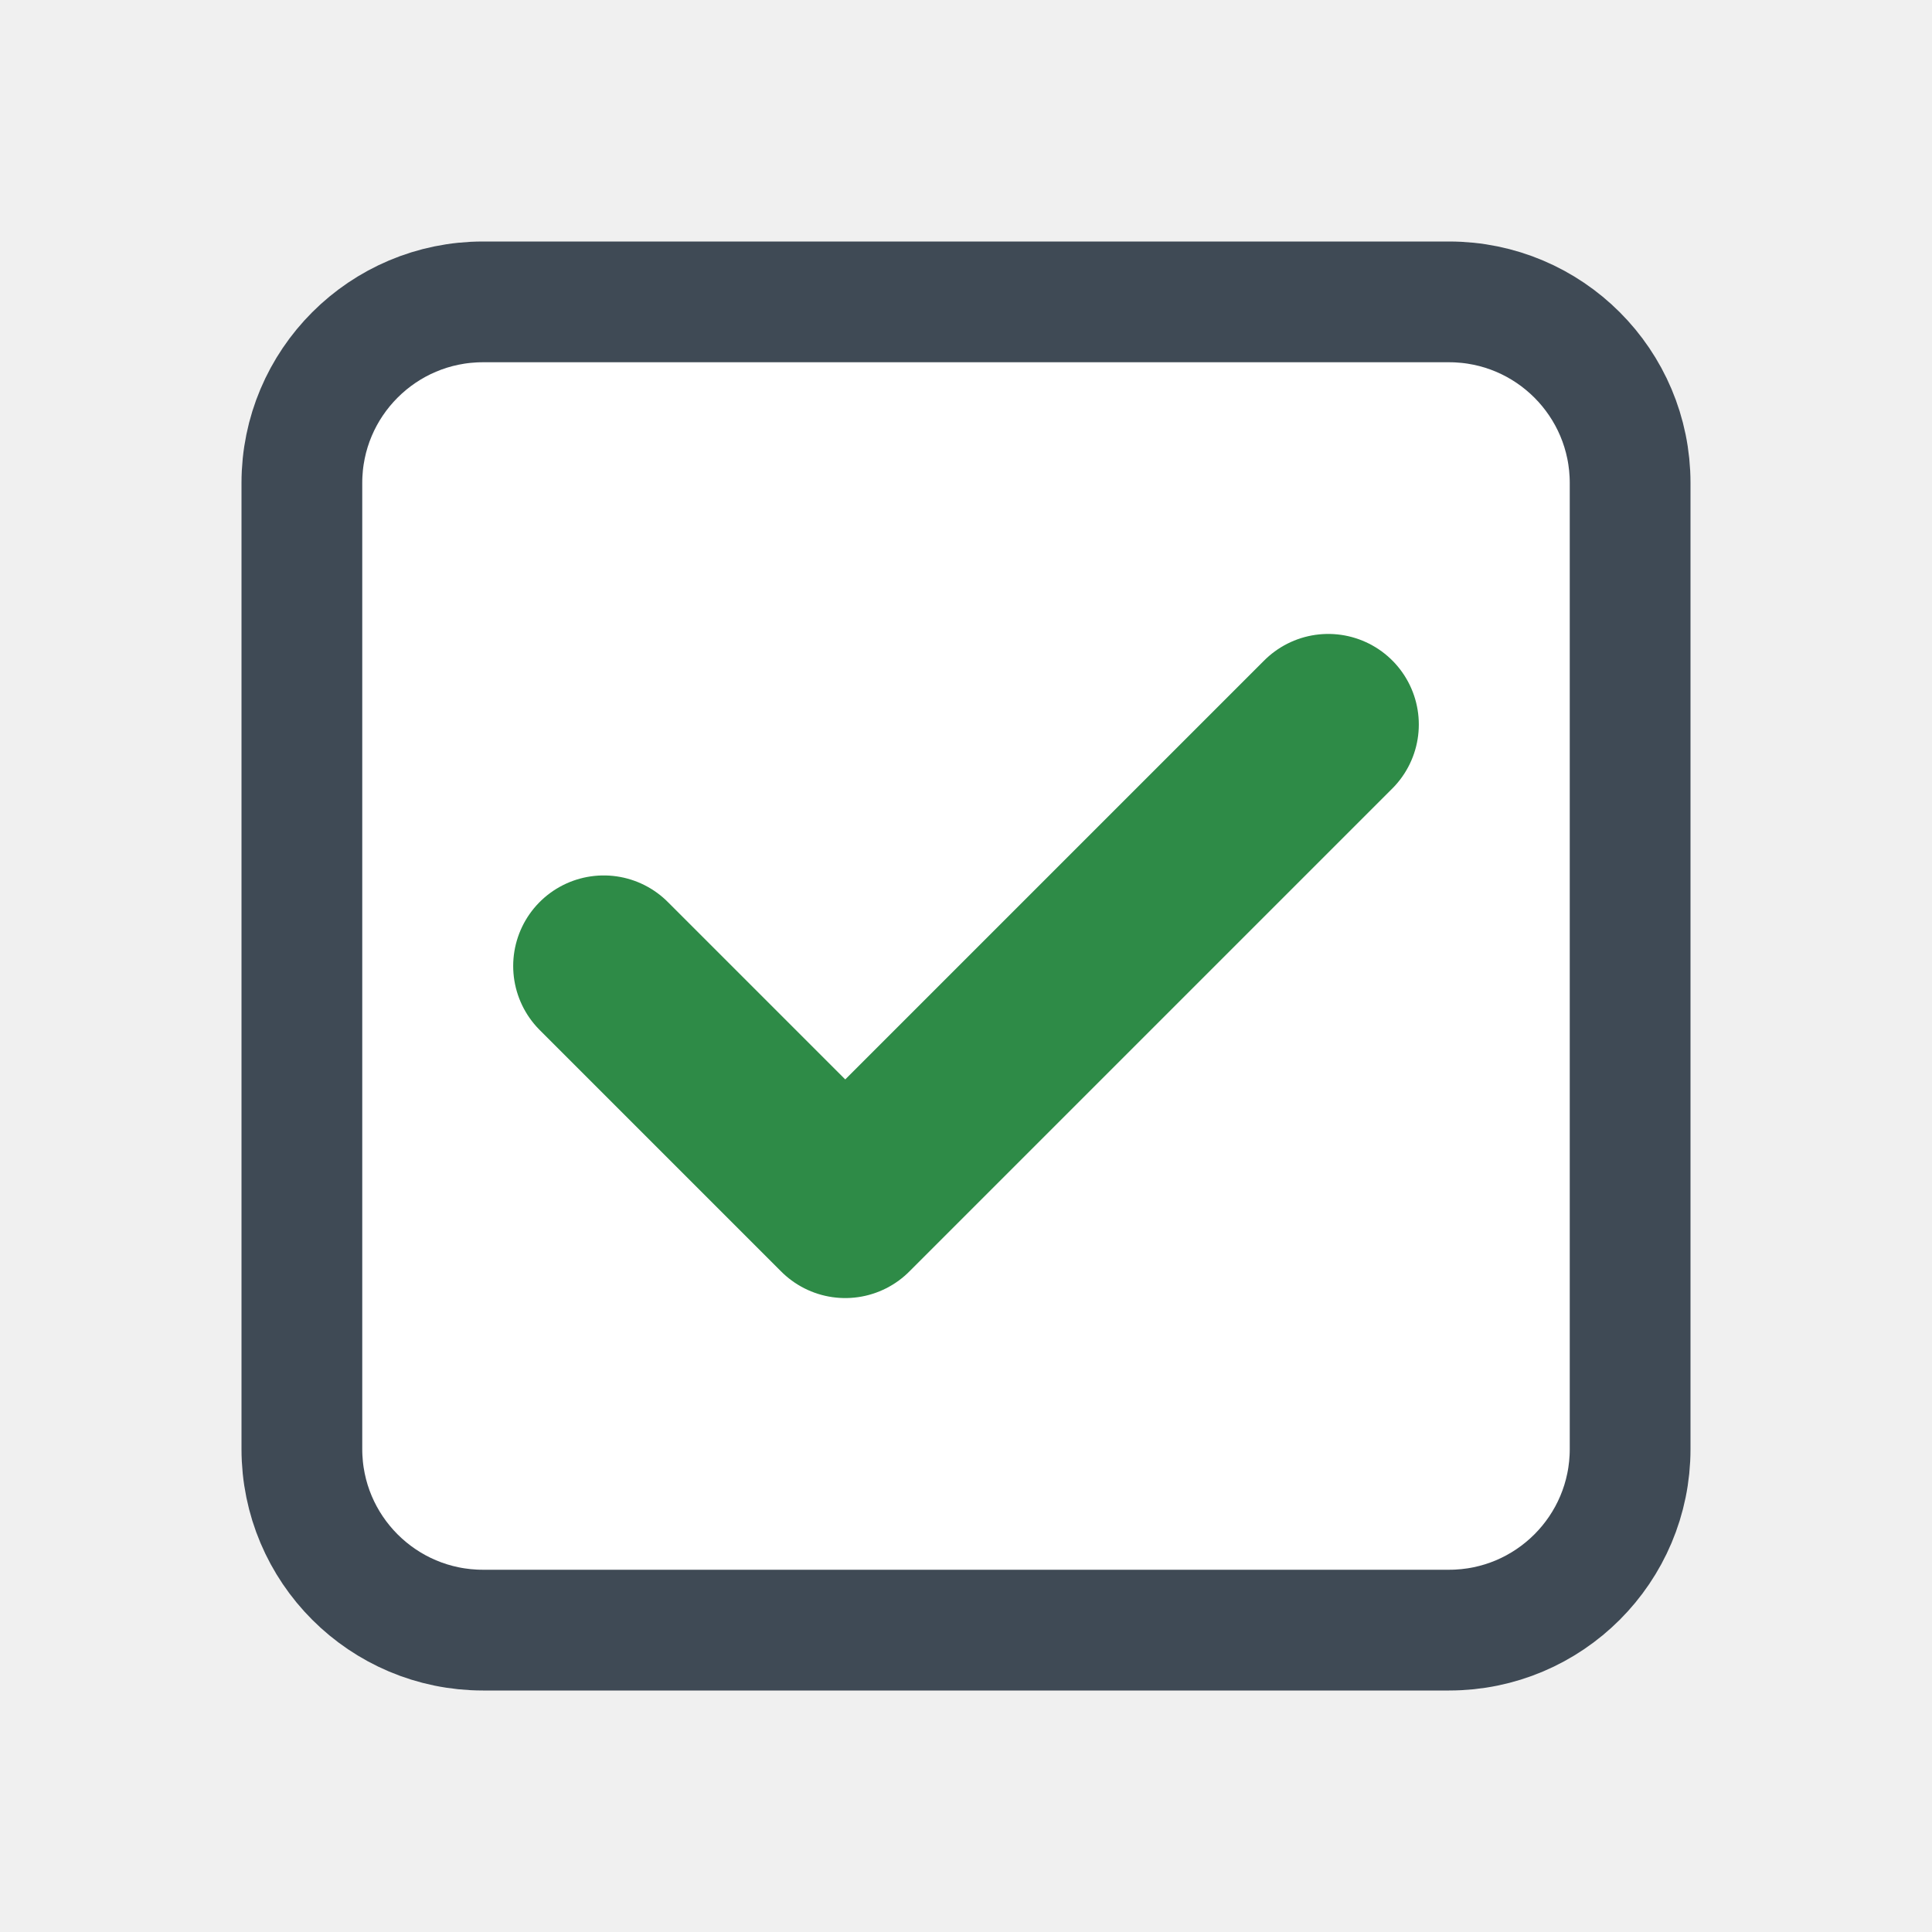
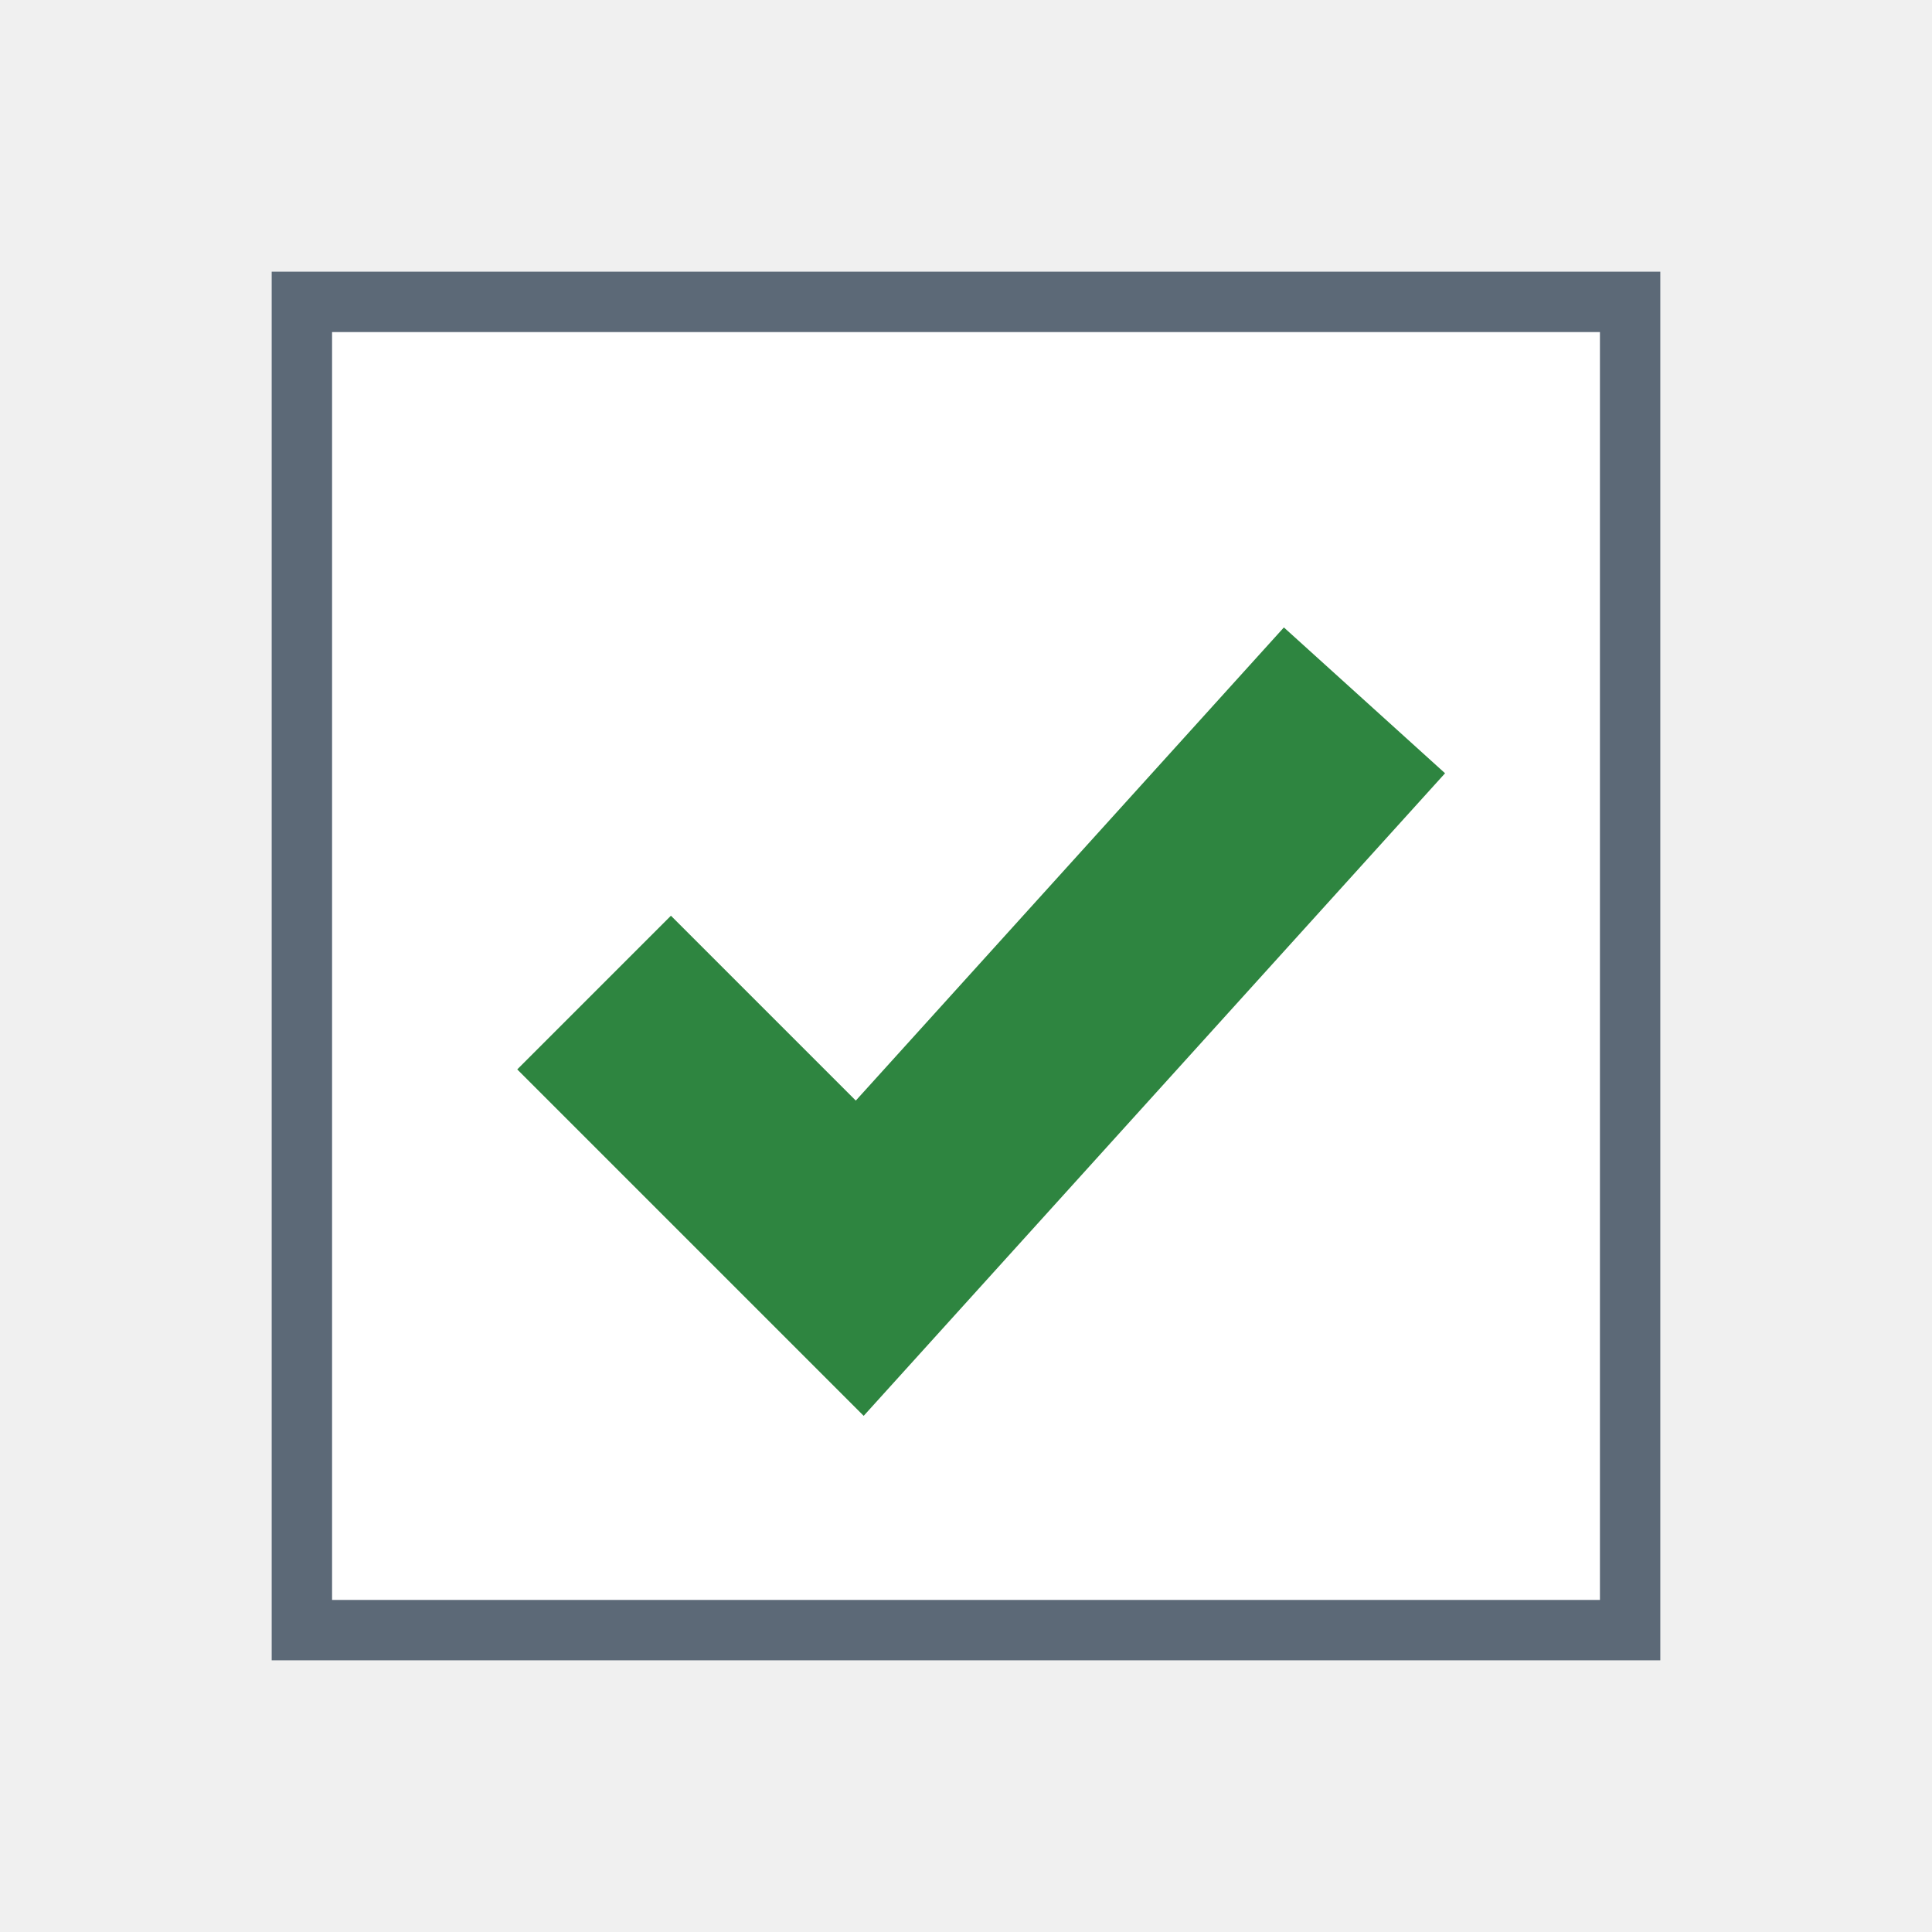
<svg xmlns="http://www.w3.org/2000/svg" viewBox="0 0 32 32" width="32" height="32">
-   <rect x="5" y="5" width="22" height="22" rx="3" fill="#FFFFFF" stroke="#3F4A55" stroke-width="2" />
-   <path d="M10 16 L14 20 L22 12" fill="none" stroke="#2E8B47" stroke-width="3" stroke-linecap="round" stroke-linejoin="round" />
+   <path d="M5 5 L27 5 L27 27 L5 27 Z" fill="#FFFFFF" stroke="#5C6977" stroke-width="1" stroke-linejoin="miter" />
+   <path d="M9.84 16.44 L14.24 20.84 L22.6 11.6" fill="none" stroke="#2E8540" stroke-width="3.6" stroke-linejoin="miter" />
</svg>
